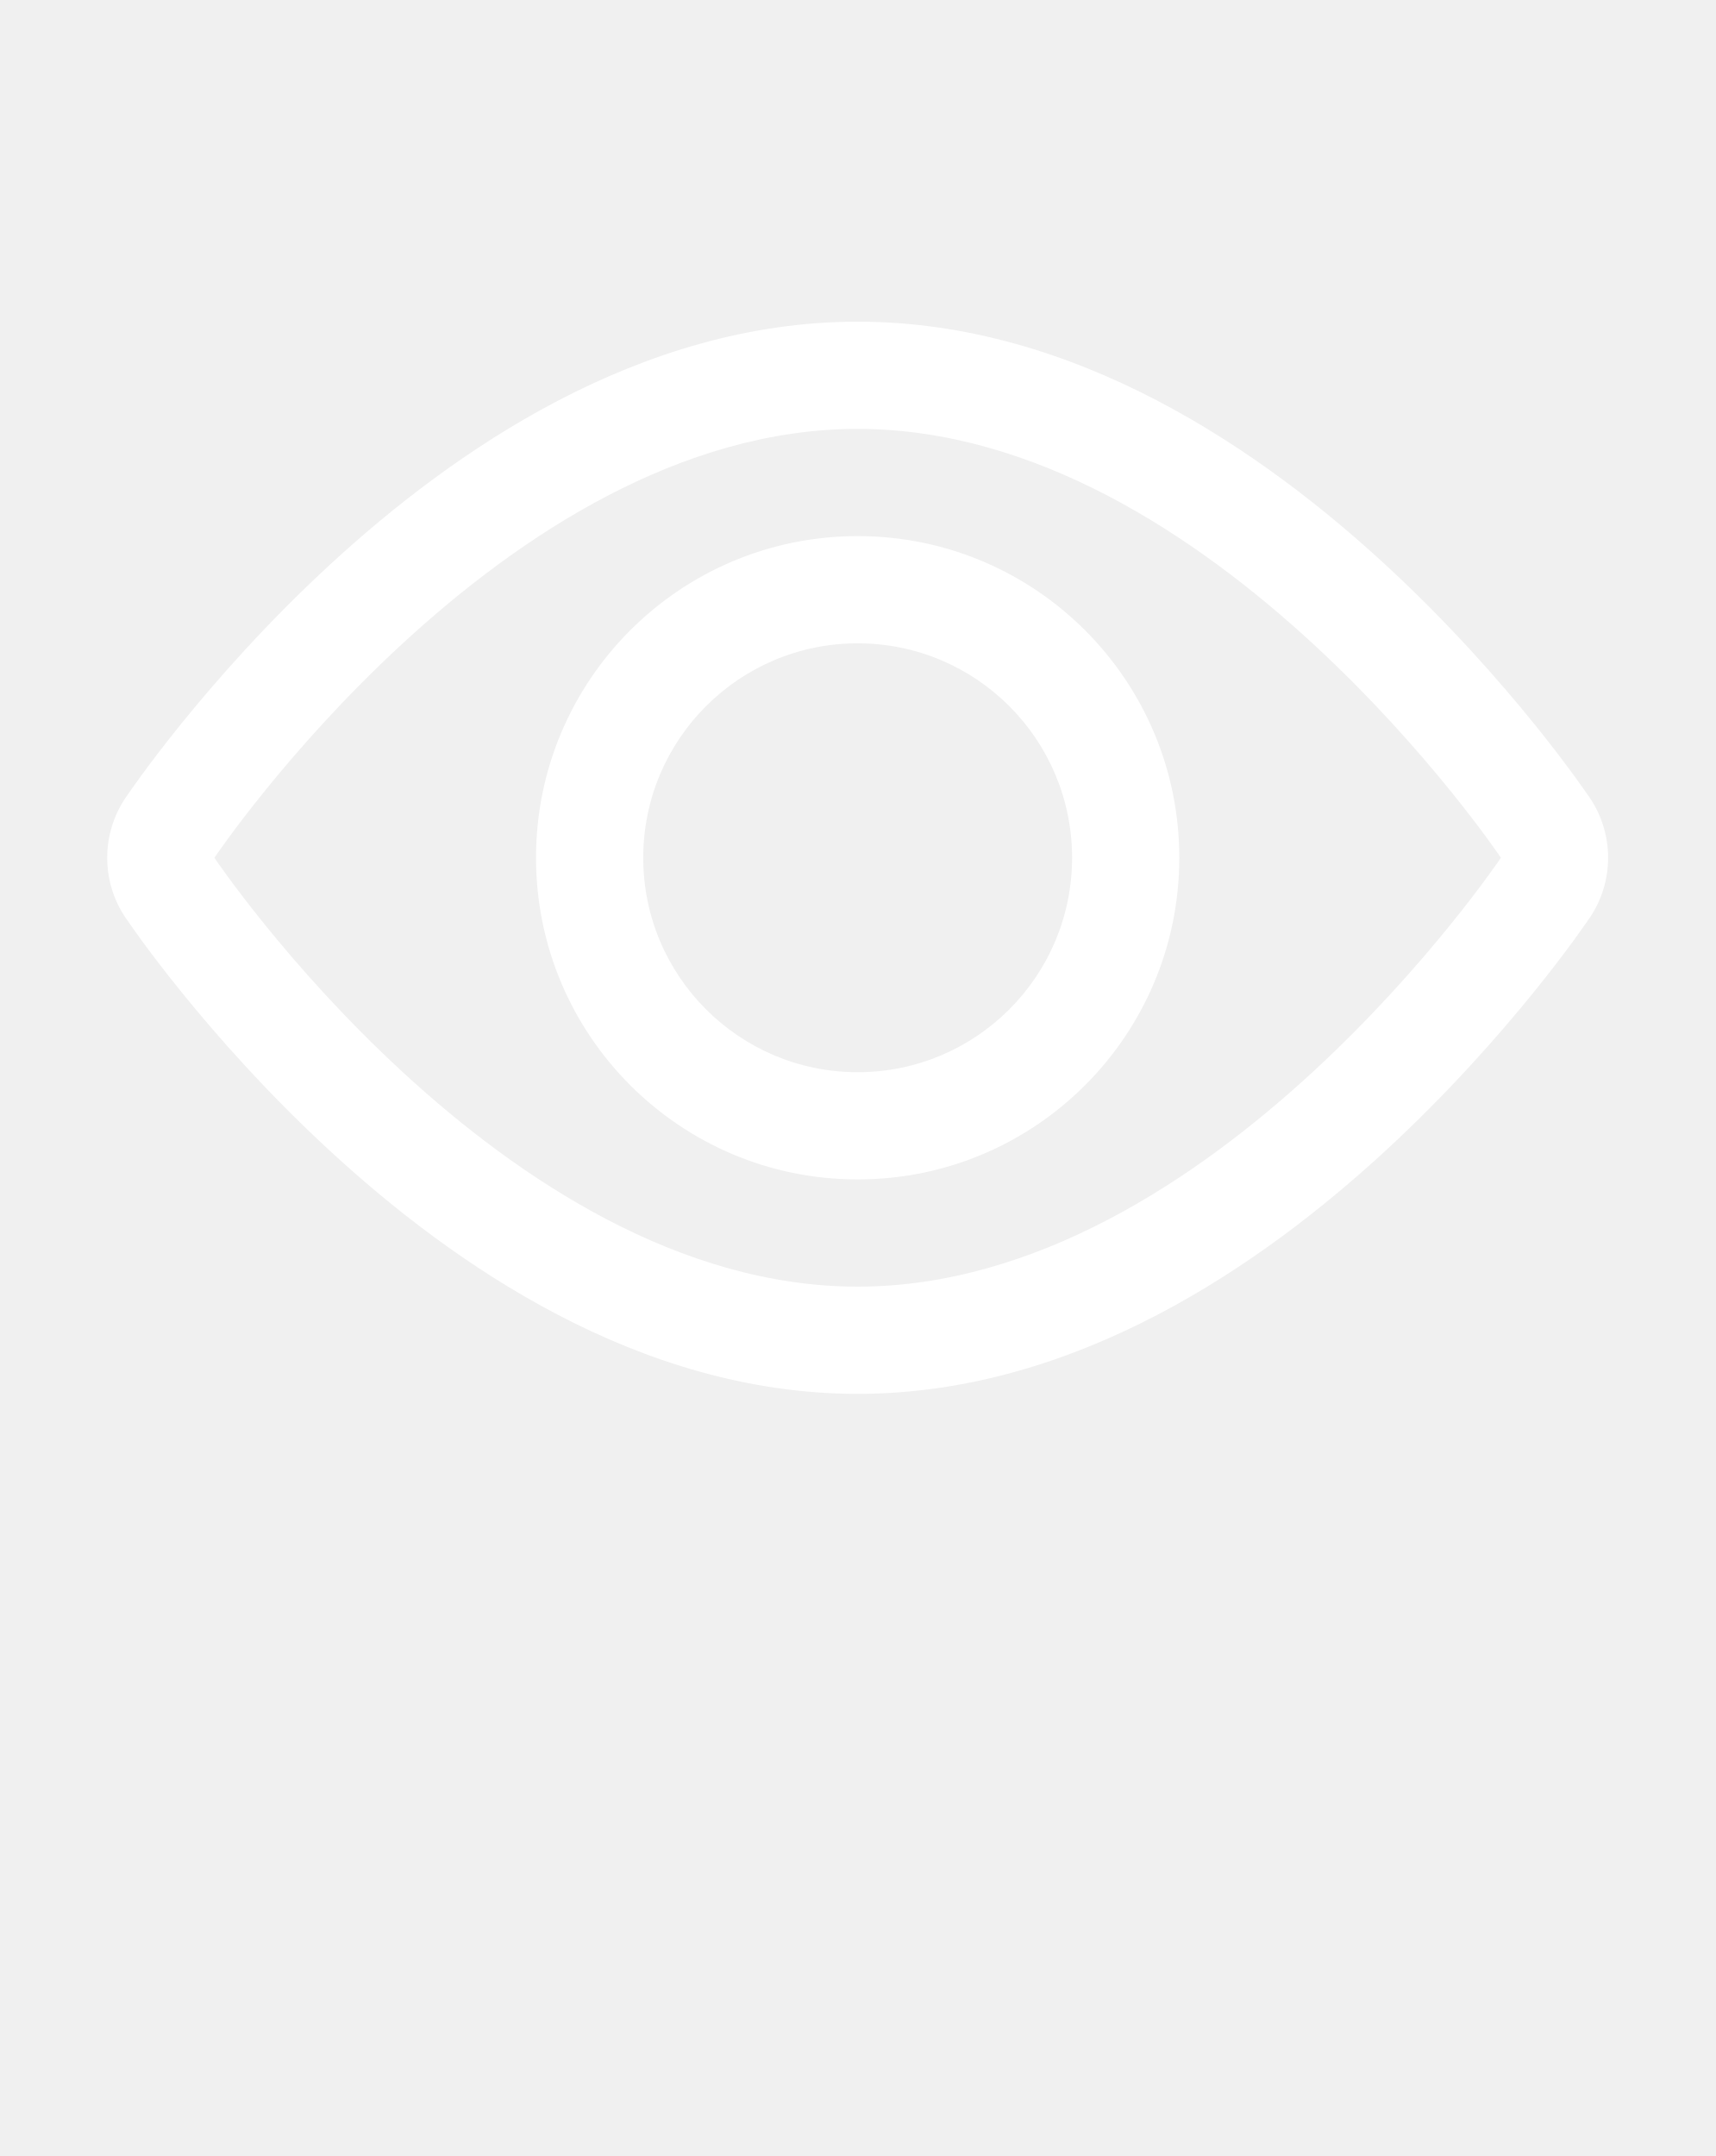
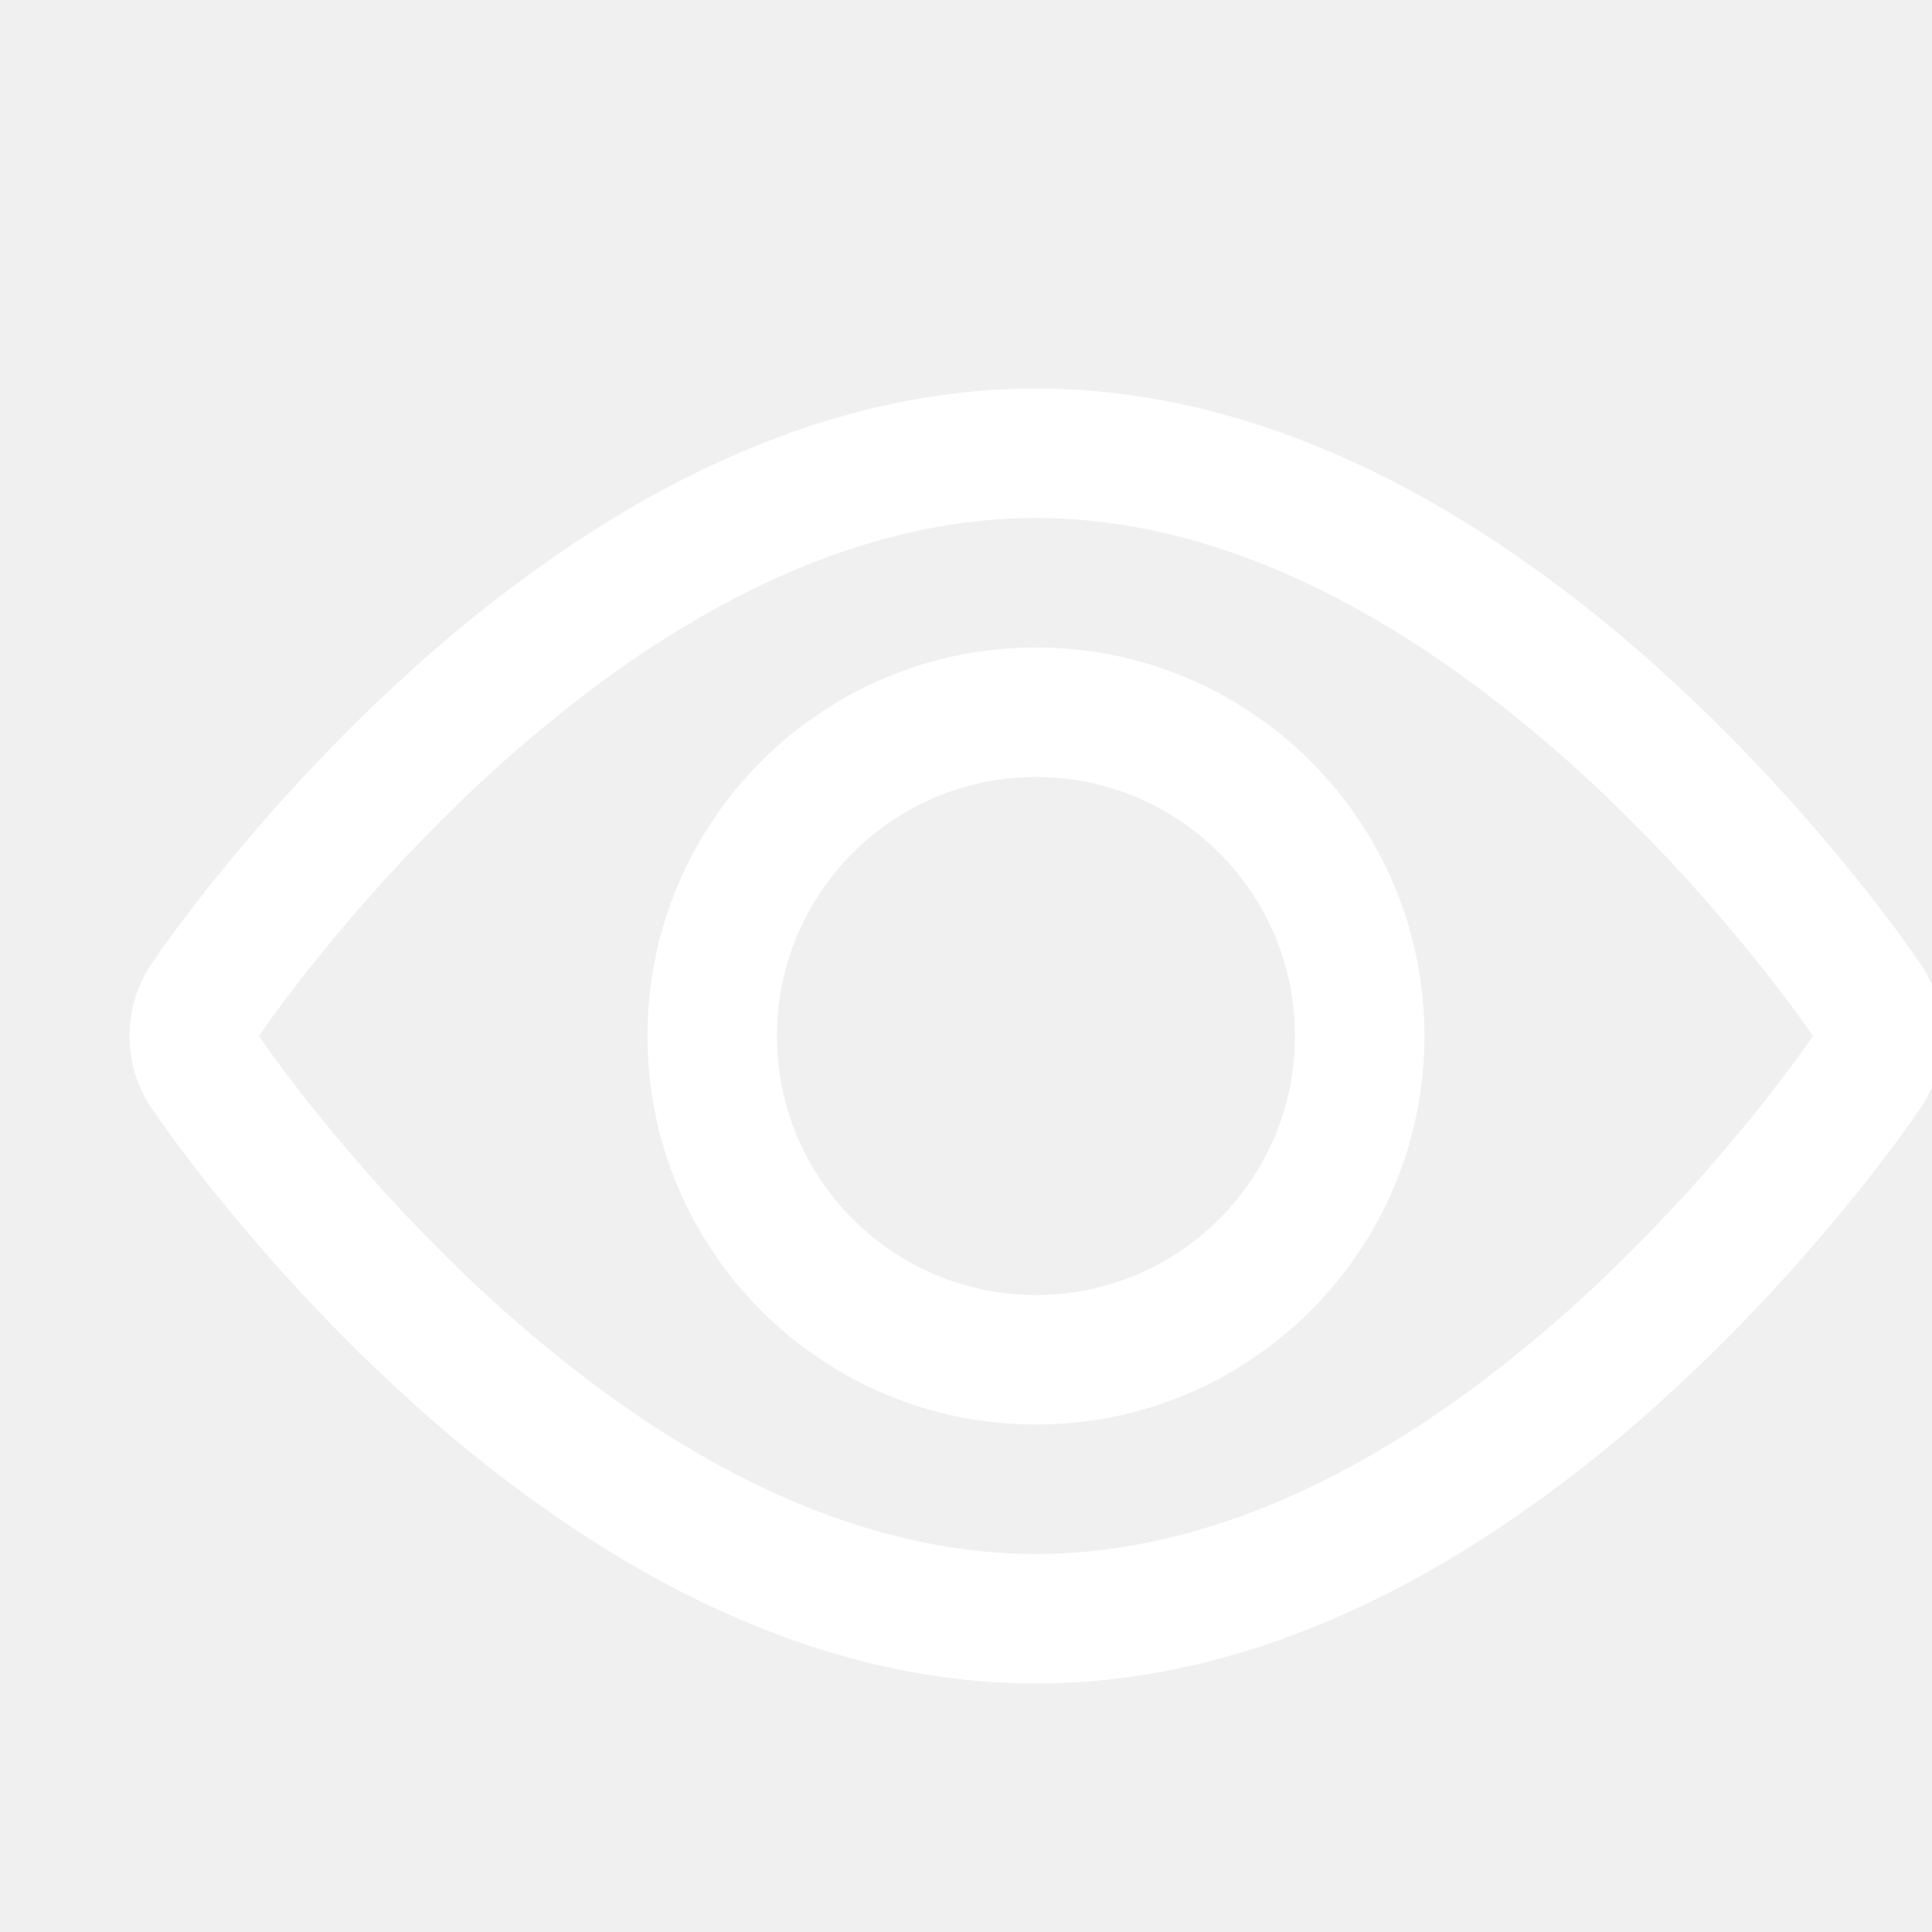
- <svg xmlns="http://www.w3.org/2000/svg" width="74" height="93" viewBox="0 0 74 93" fill="none">
+ <svg xmlns="http://www.w3.org/2000/svg" width="69" height="69" viewBox="0 0 69 69" fill="none">
  <path fill-rule="evenodd" clip-rule="evenodd" d="M36.999 23.125C44.662 23.125 50.874 29.337 50.874 37C50.874 44.663 44.662 50.875 36.999 50.875C29.336 50.875 23.124 44.663 23.124 37C23.124 29.337 29.336 23.125 36.999 23.125ZM46.249 37C46.249 31.891 42.108 27.75 36.999 27.75C31.891 27.75 27.749 31.891 27.749 37C27.749 42.109 31.891 46.25 36.999 46.25C42.108 46.25 46.249 42.109 46.249 37Z" fill="white" />
  <path fill-rule="evenodd" clip-rule="evenodd" d="M68.589 39.578L68.567 39.609C68.437 39.796 68.112 40.26 67.919 40.524C67.51 41.084 66.919 41.868 66.163 42.801C64.657 44.66 62.472 47.149 59.755 49.652C54.484 54.506 46.444 60.125 36.999 60.125C27.555 60.125 19.514 54.506 14.244 49.652C11.526 47.149 9.341 44.66 7.835 42.801C7.08 41.868 6.488 41.084 6.079 40.524C5.885 40.258 5.559 39.793 5.431 39.608L5.411 39.581C4.364 38.021 4.362 35.981 5.41 34.422L5.431 34.391C5.561 34.205 5.885 33.741 6.079 33.476C6.488 32.916 7.08 32.132 7.835 31.199C9.341 29.34 11.526 26.851 14.244 24.348C19.514 19.494 27.555 13.875 36.999 13.875C46.444 13.875 54.484 19.494 59.755 24.348C62.472 26.851 64.657 29.34 66.163 31.199C66.919 32.132 67.51 32.916 67.919 33.476C68.113 33.741 68.437 34.205 68.567 34.391L68.589 34.422C69.636 35.981 69.636 38.019 68.589 39.578ZM36.999 18.5C21.673 18.5 9.249 37 9.249 37C9.249 37 21.673 55.5 36.999 55.5C52.325 55.5 64.749 37 64.749 37C64.749 37 52.325 18.5 36.999 18.5Z" fill="white" />
</svg>
